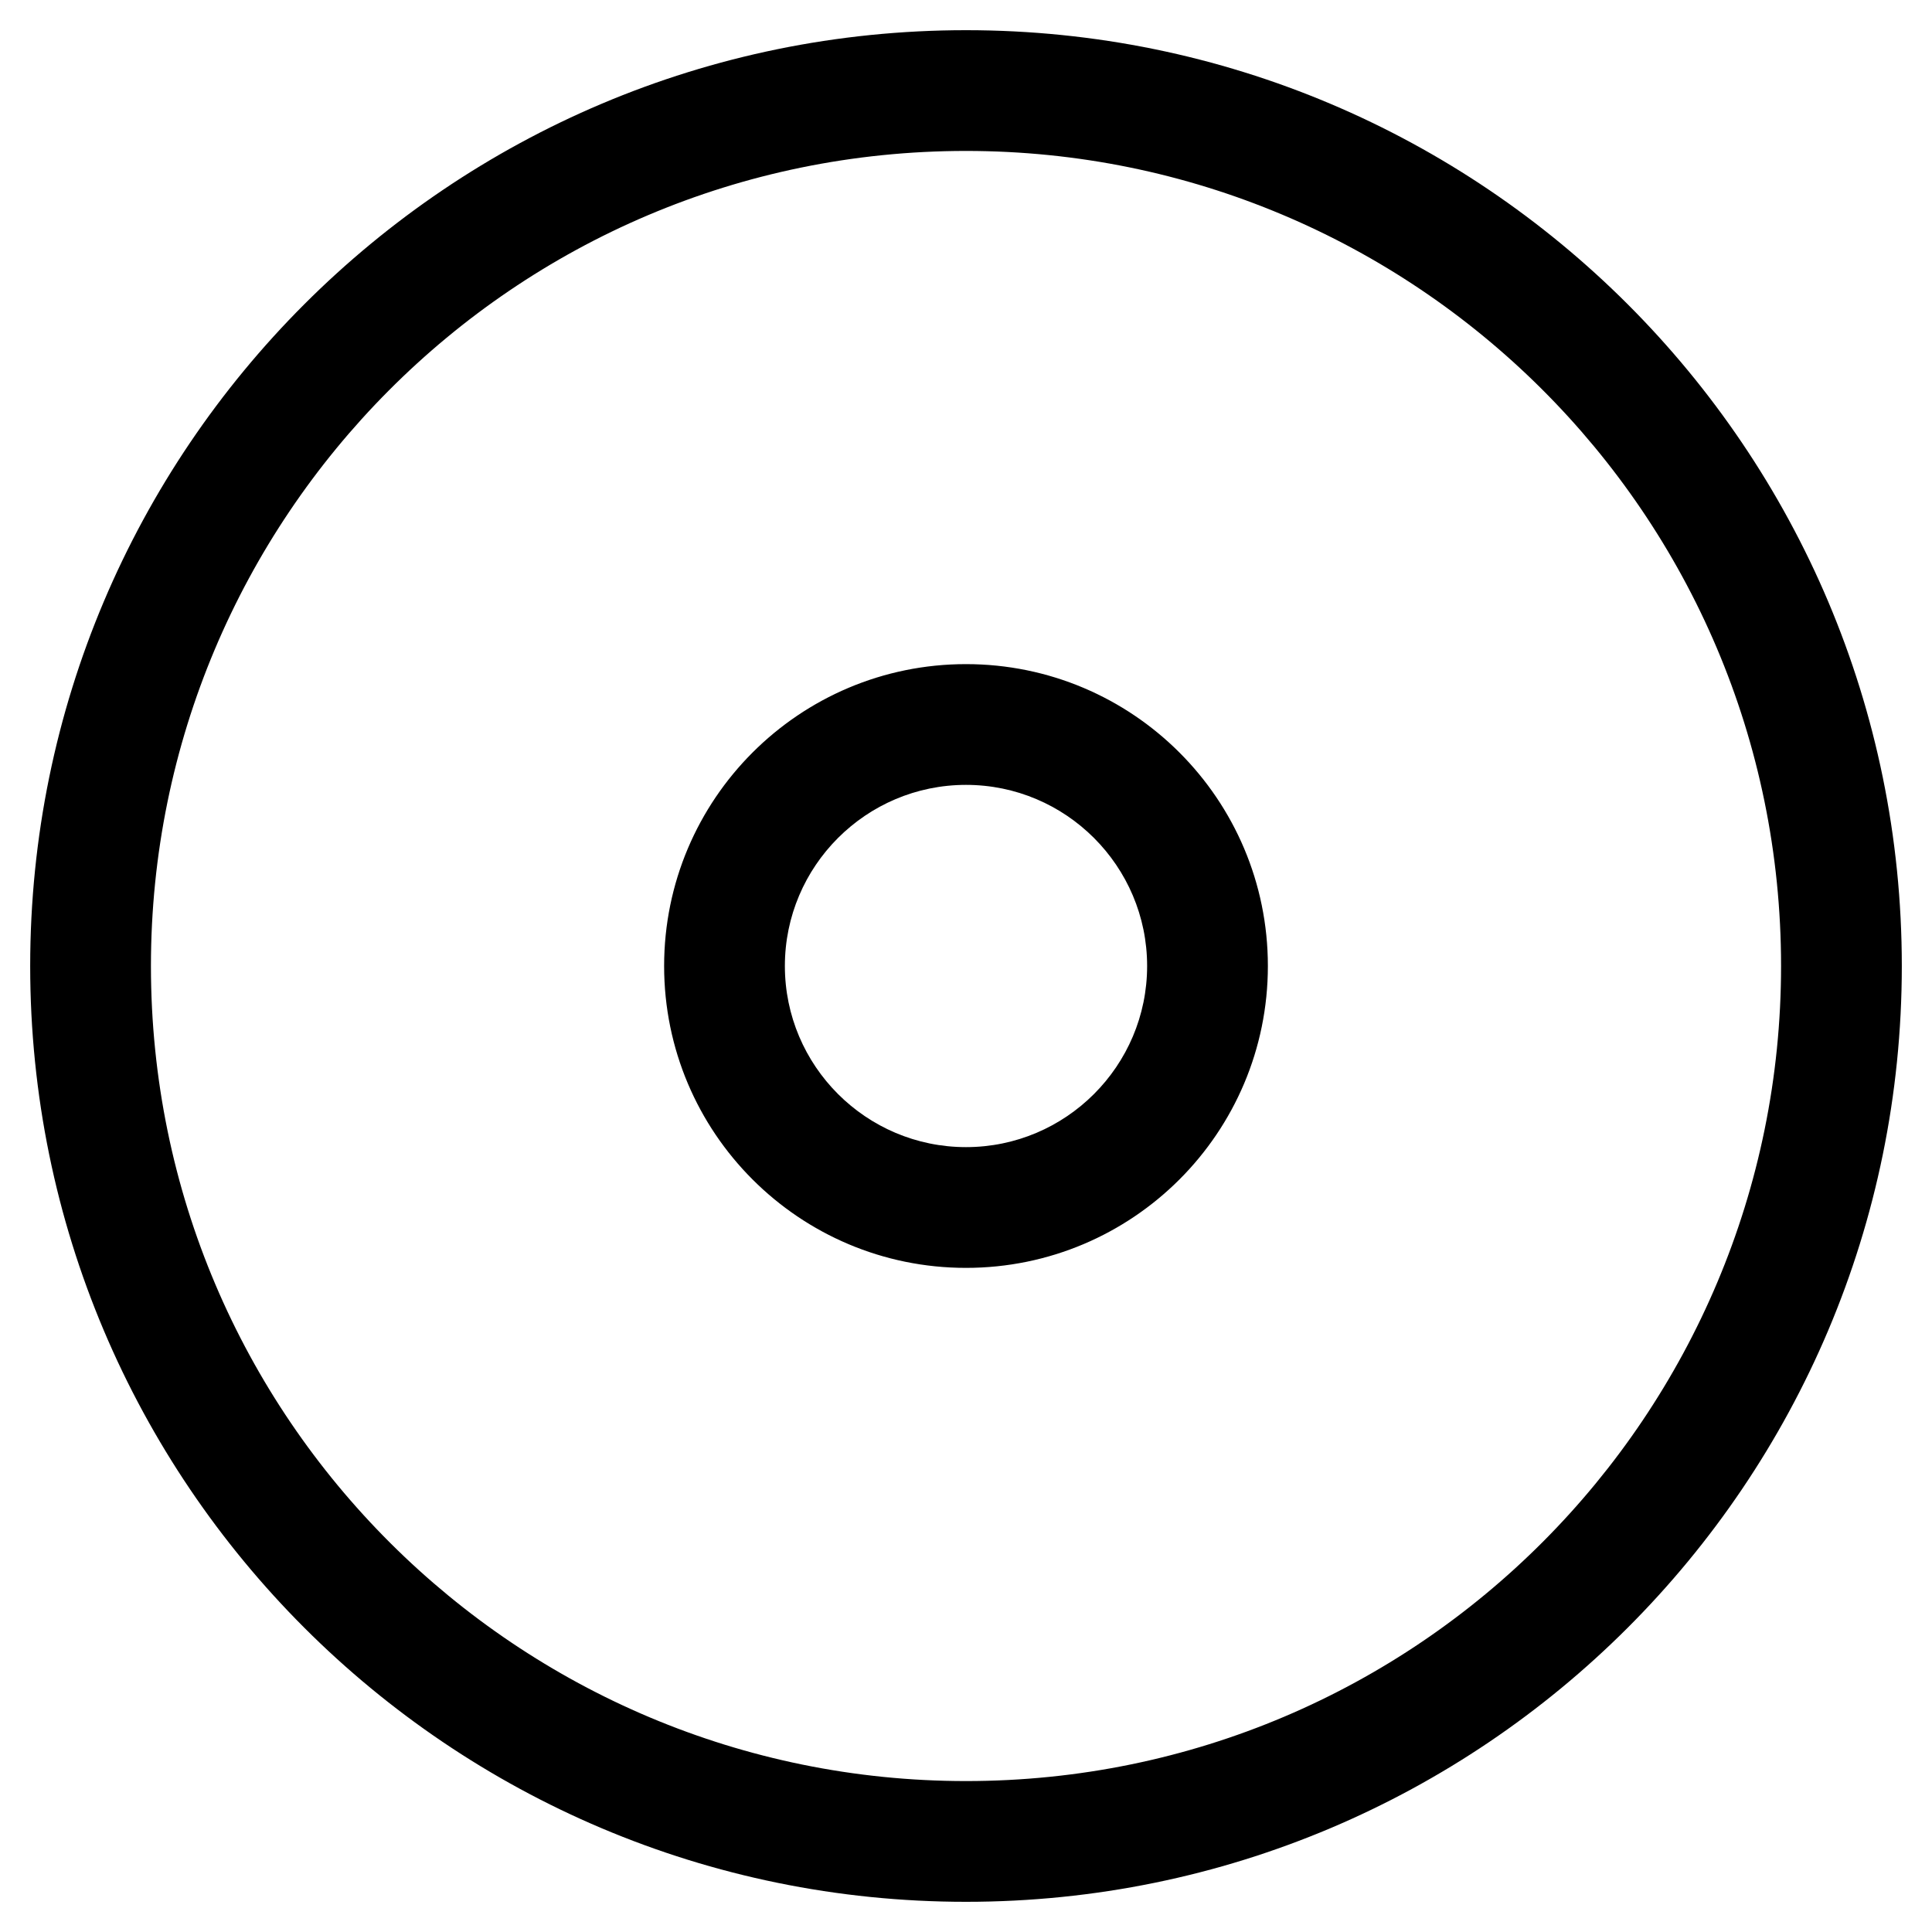
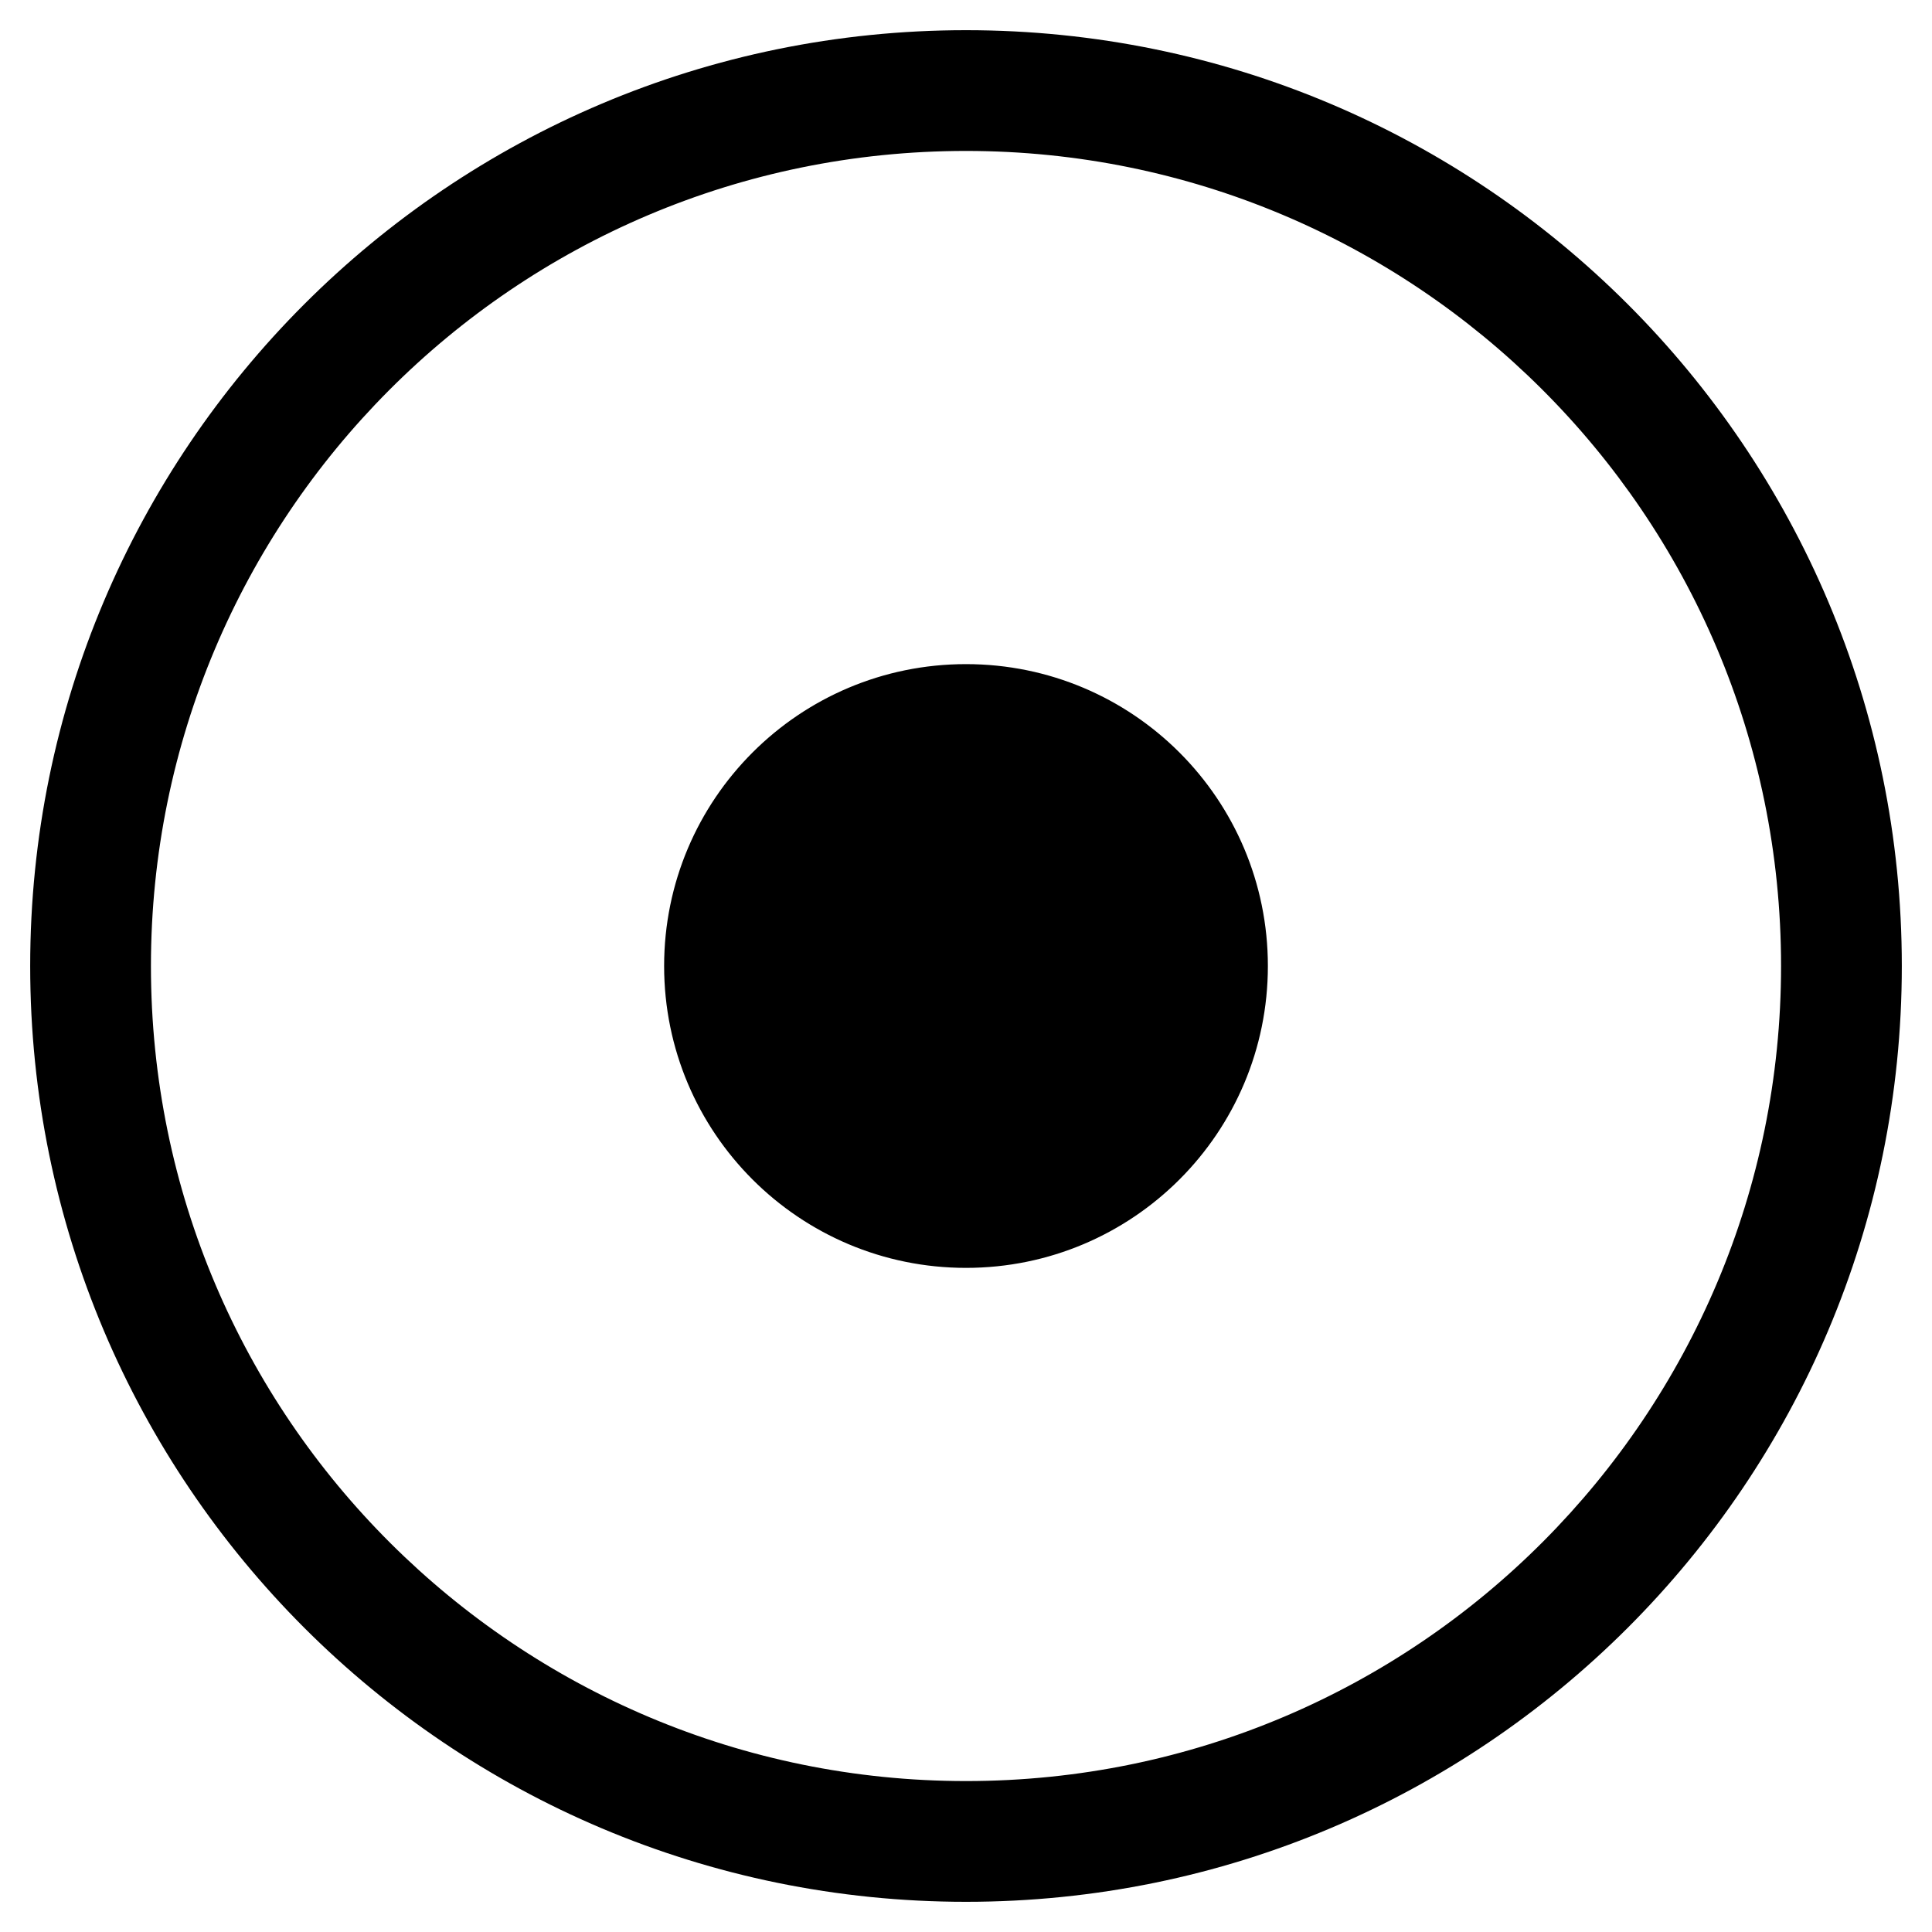
- <svg xmlns="http://www.w3.org/2000/svg" aria-hidden="true" focusable="false" data-prefix="fal" data-icon="dot-circle" class="svg-inline--fa fa-dot-circle fa-w-16" role="img" viewBox="0 0 512 512">
-   <path fill="currentColor" d="M256 8C119.033 8 8 119.033 8 256s111.033 248 248 248 248-111.033 248-248S392.967 8 256 8zm0 464c-118.663 0-216-96.055-216-216 0-118.663 96.055-216 216-216 118.663 0 216 96.055 216 216 0 118.663-96.055 216-216 216zm0-296c-44.183 0-80 35.817-80 80s35.817 80 80 80 80-35.817 80-80-35.817-80-80-80zm0 128c-26.467 0-48-21.533-48-48s21.533-48 48-48 48 21.533 48 48-21.533 48-48 48z" />
+ <svg xmlns="http://www.w3.org/2000/svg" version="1.1" id="Lag_1" focusable="false" x="0px" y="0px" viewBox="0 0 512 512" style="enable-background:new 0 0 512 512;" xml:space="preserve">
+   <path d="M256,8C119,8,8,119,8,256s111,248,248,248s248-111,248-248S393,8,256,8z M256,472c-118.7,0-216-96.1-216-216  c0-118.7,96.1-216,216-216c118.7,0,216,96.1,216,216C472,374.7,375.9,472,256,472z M256,176c-44.2,0-80,35.8-80,80s35.8,80,80,80  s80-35.8,80-80S300.2,176,256,176z" />
</svg>
